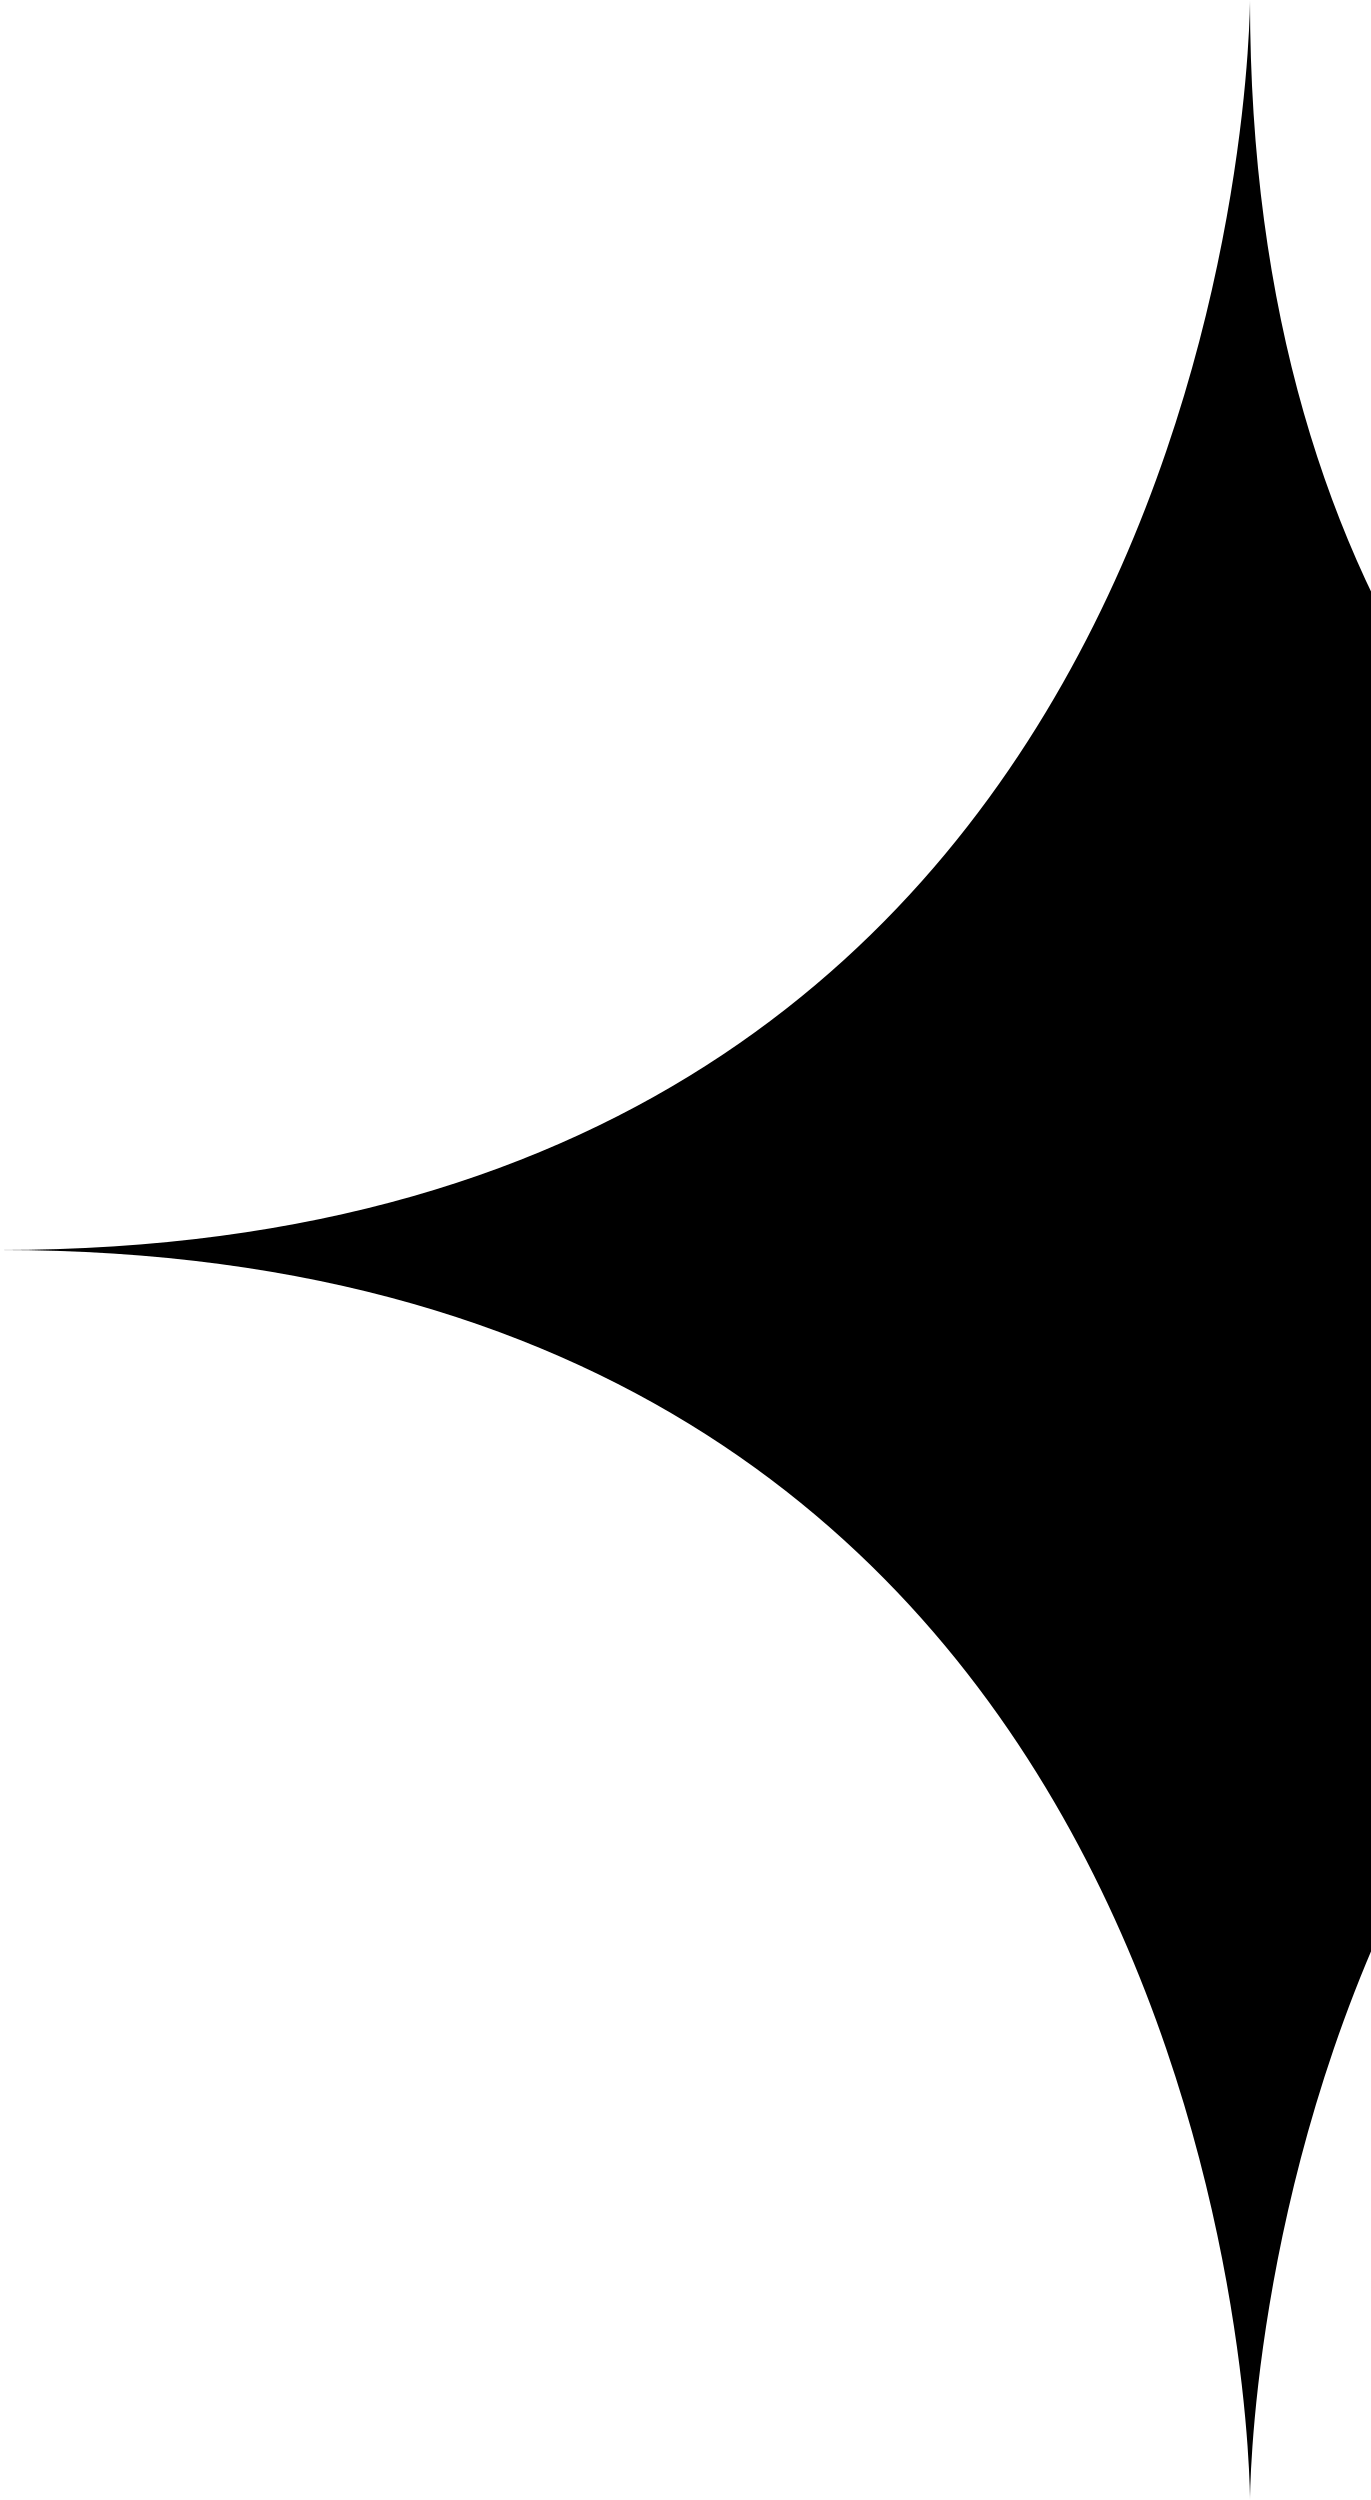
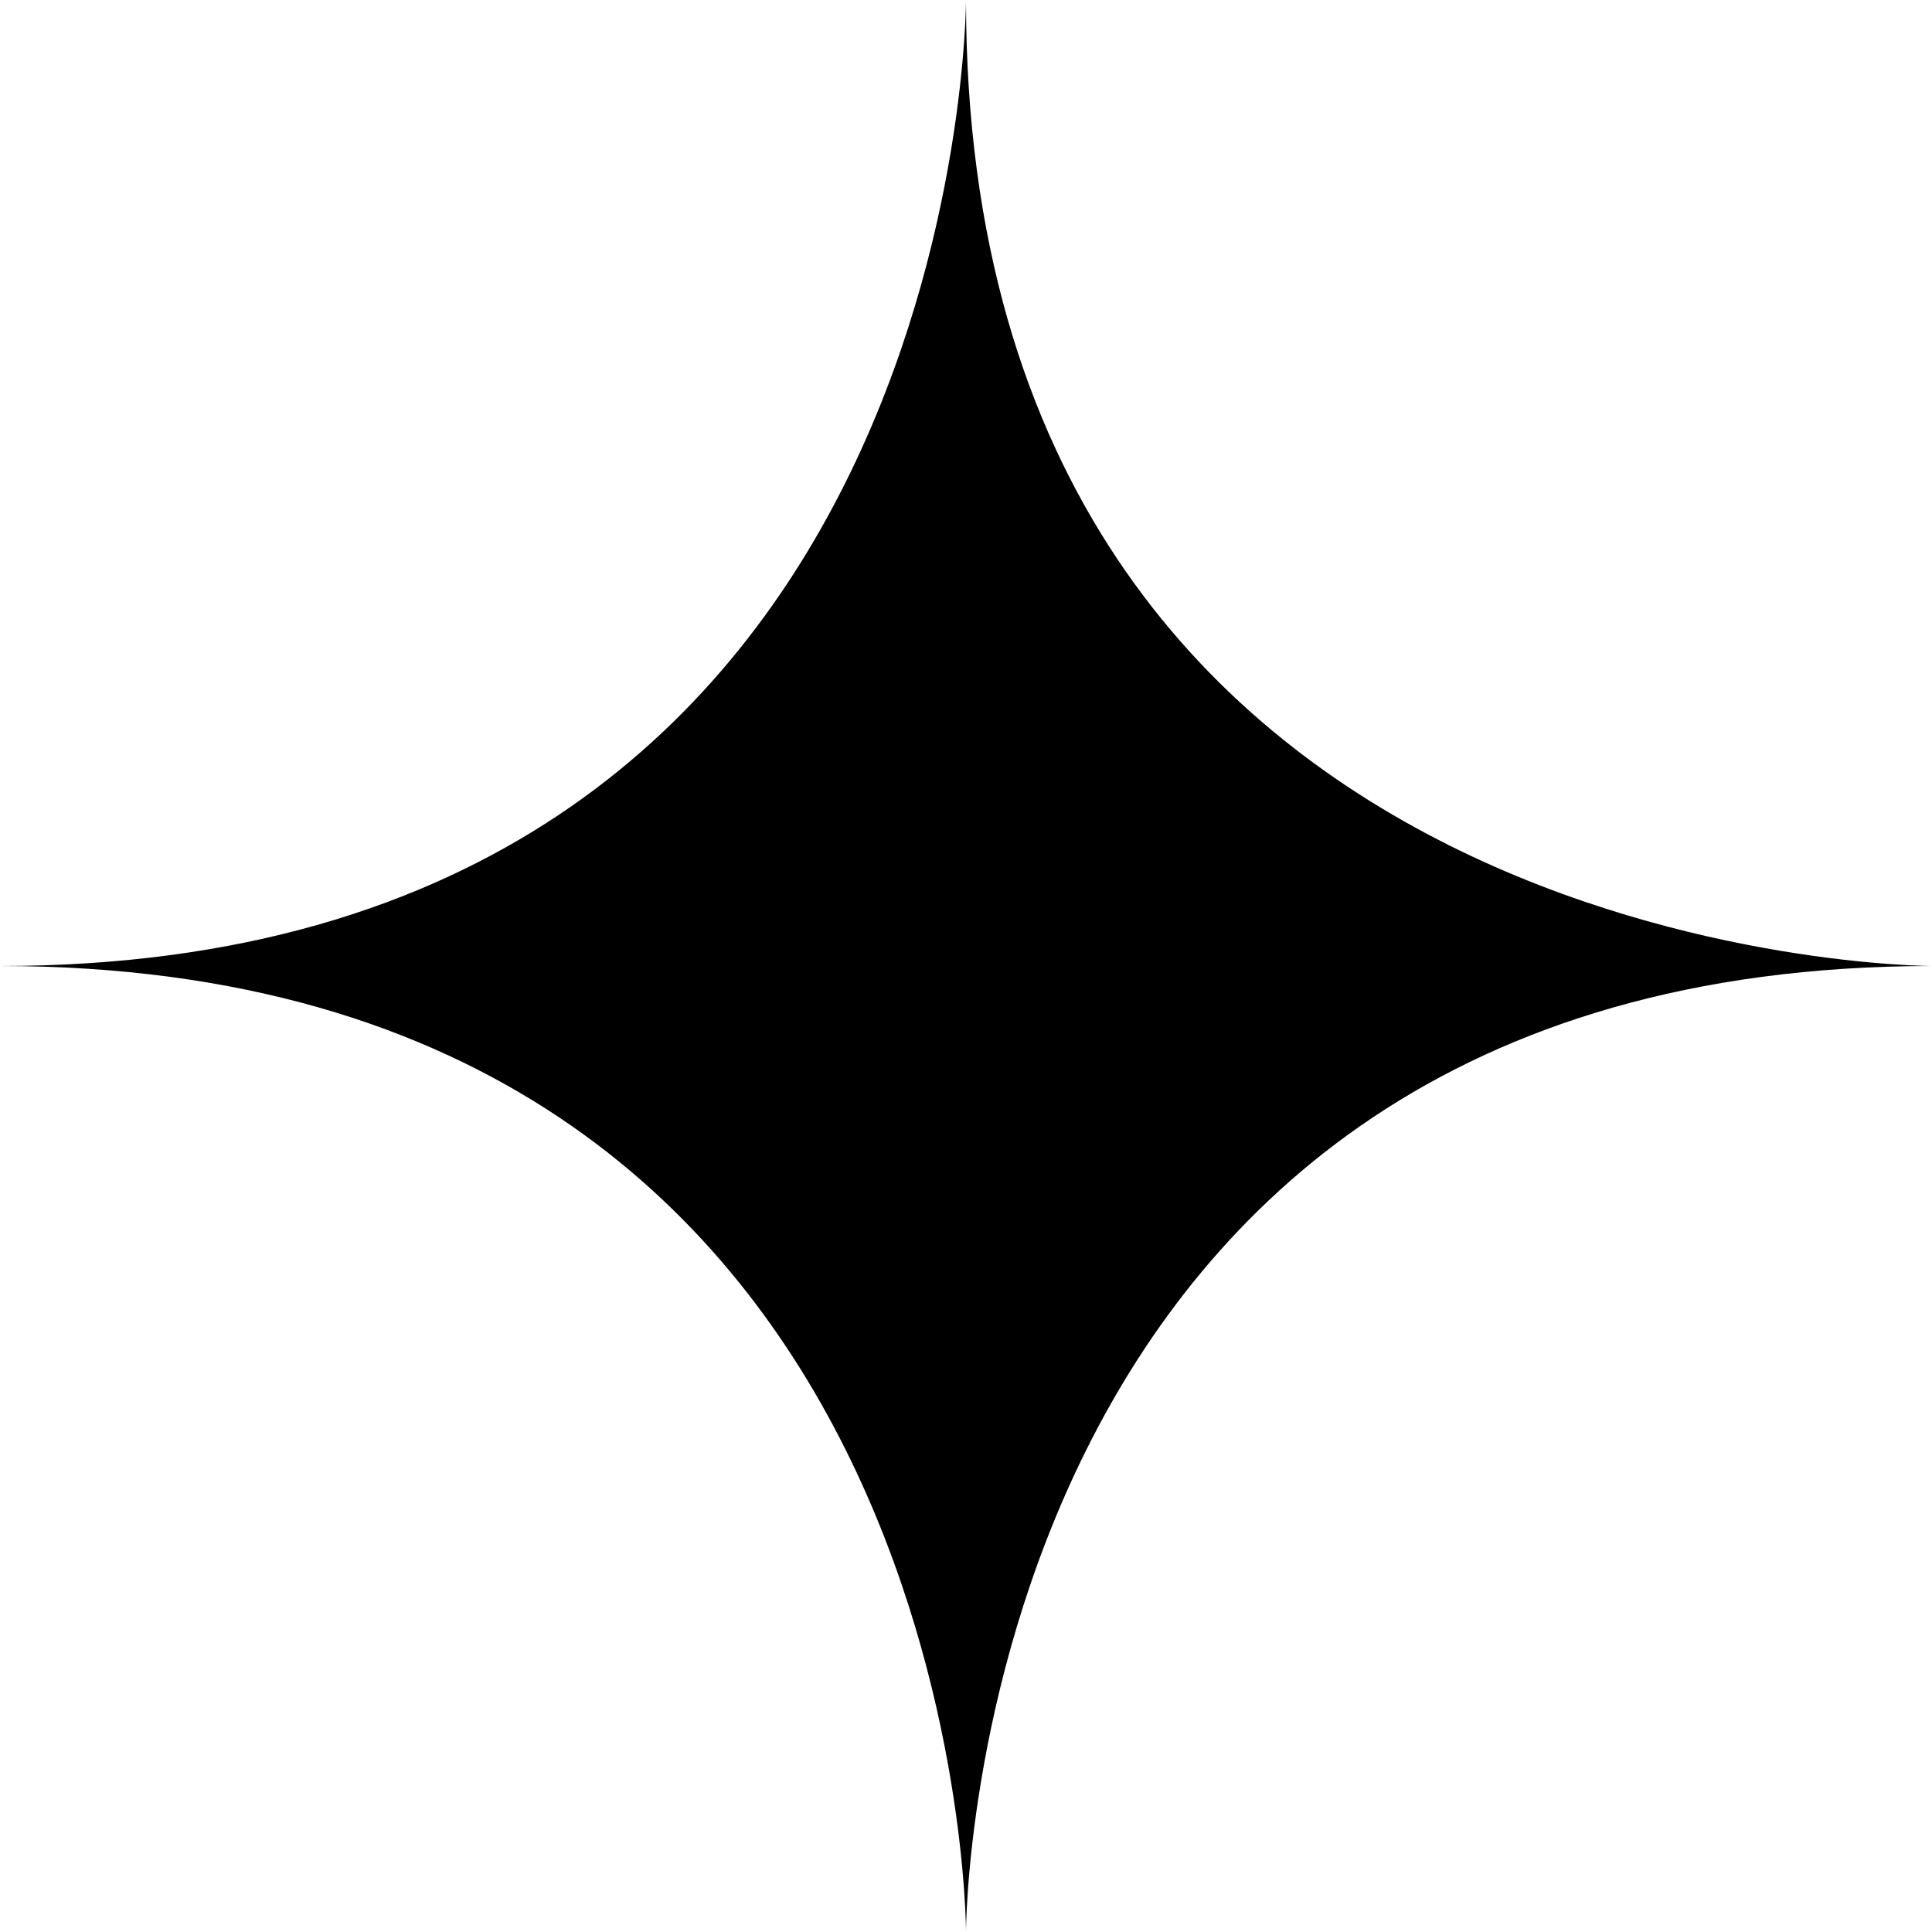
- <svg xmlns="http://www.w3.org/2000/svg" width="432" height="788" viewBox="0 0 432 788" fill="none">
+ <svg xmlns="http://www.w3.org/2000/svg" width="788" height="788" viewBox="0 0 788 788" fill="none">
  <path d="M788 394C394 394 394 788 394 788C394 788 394 394 0 394C394 394 394 0 394 0C394 394 788 394 788 394Z" fill="black" />
</svg>
